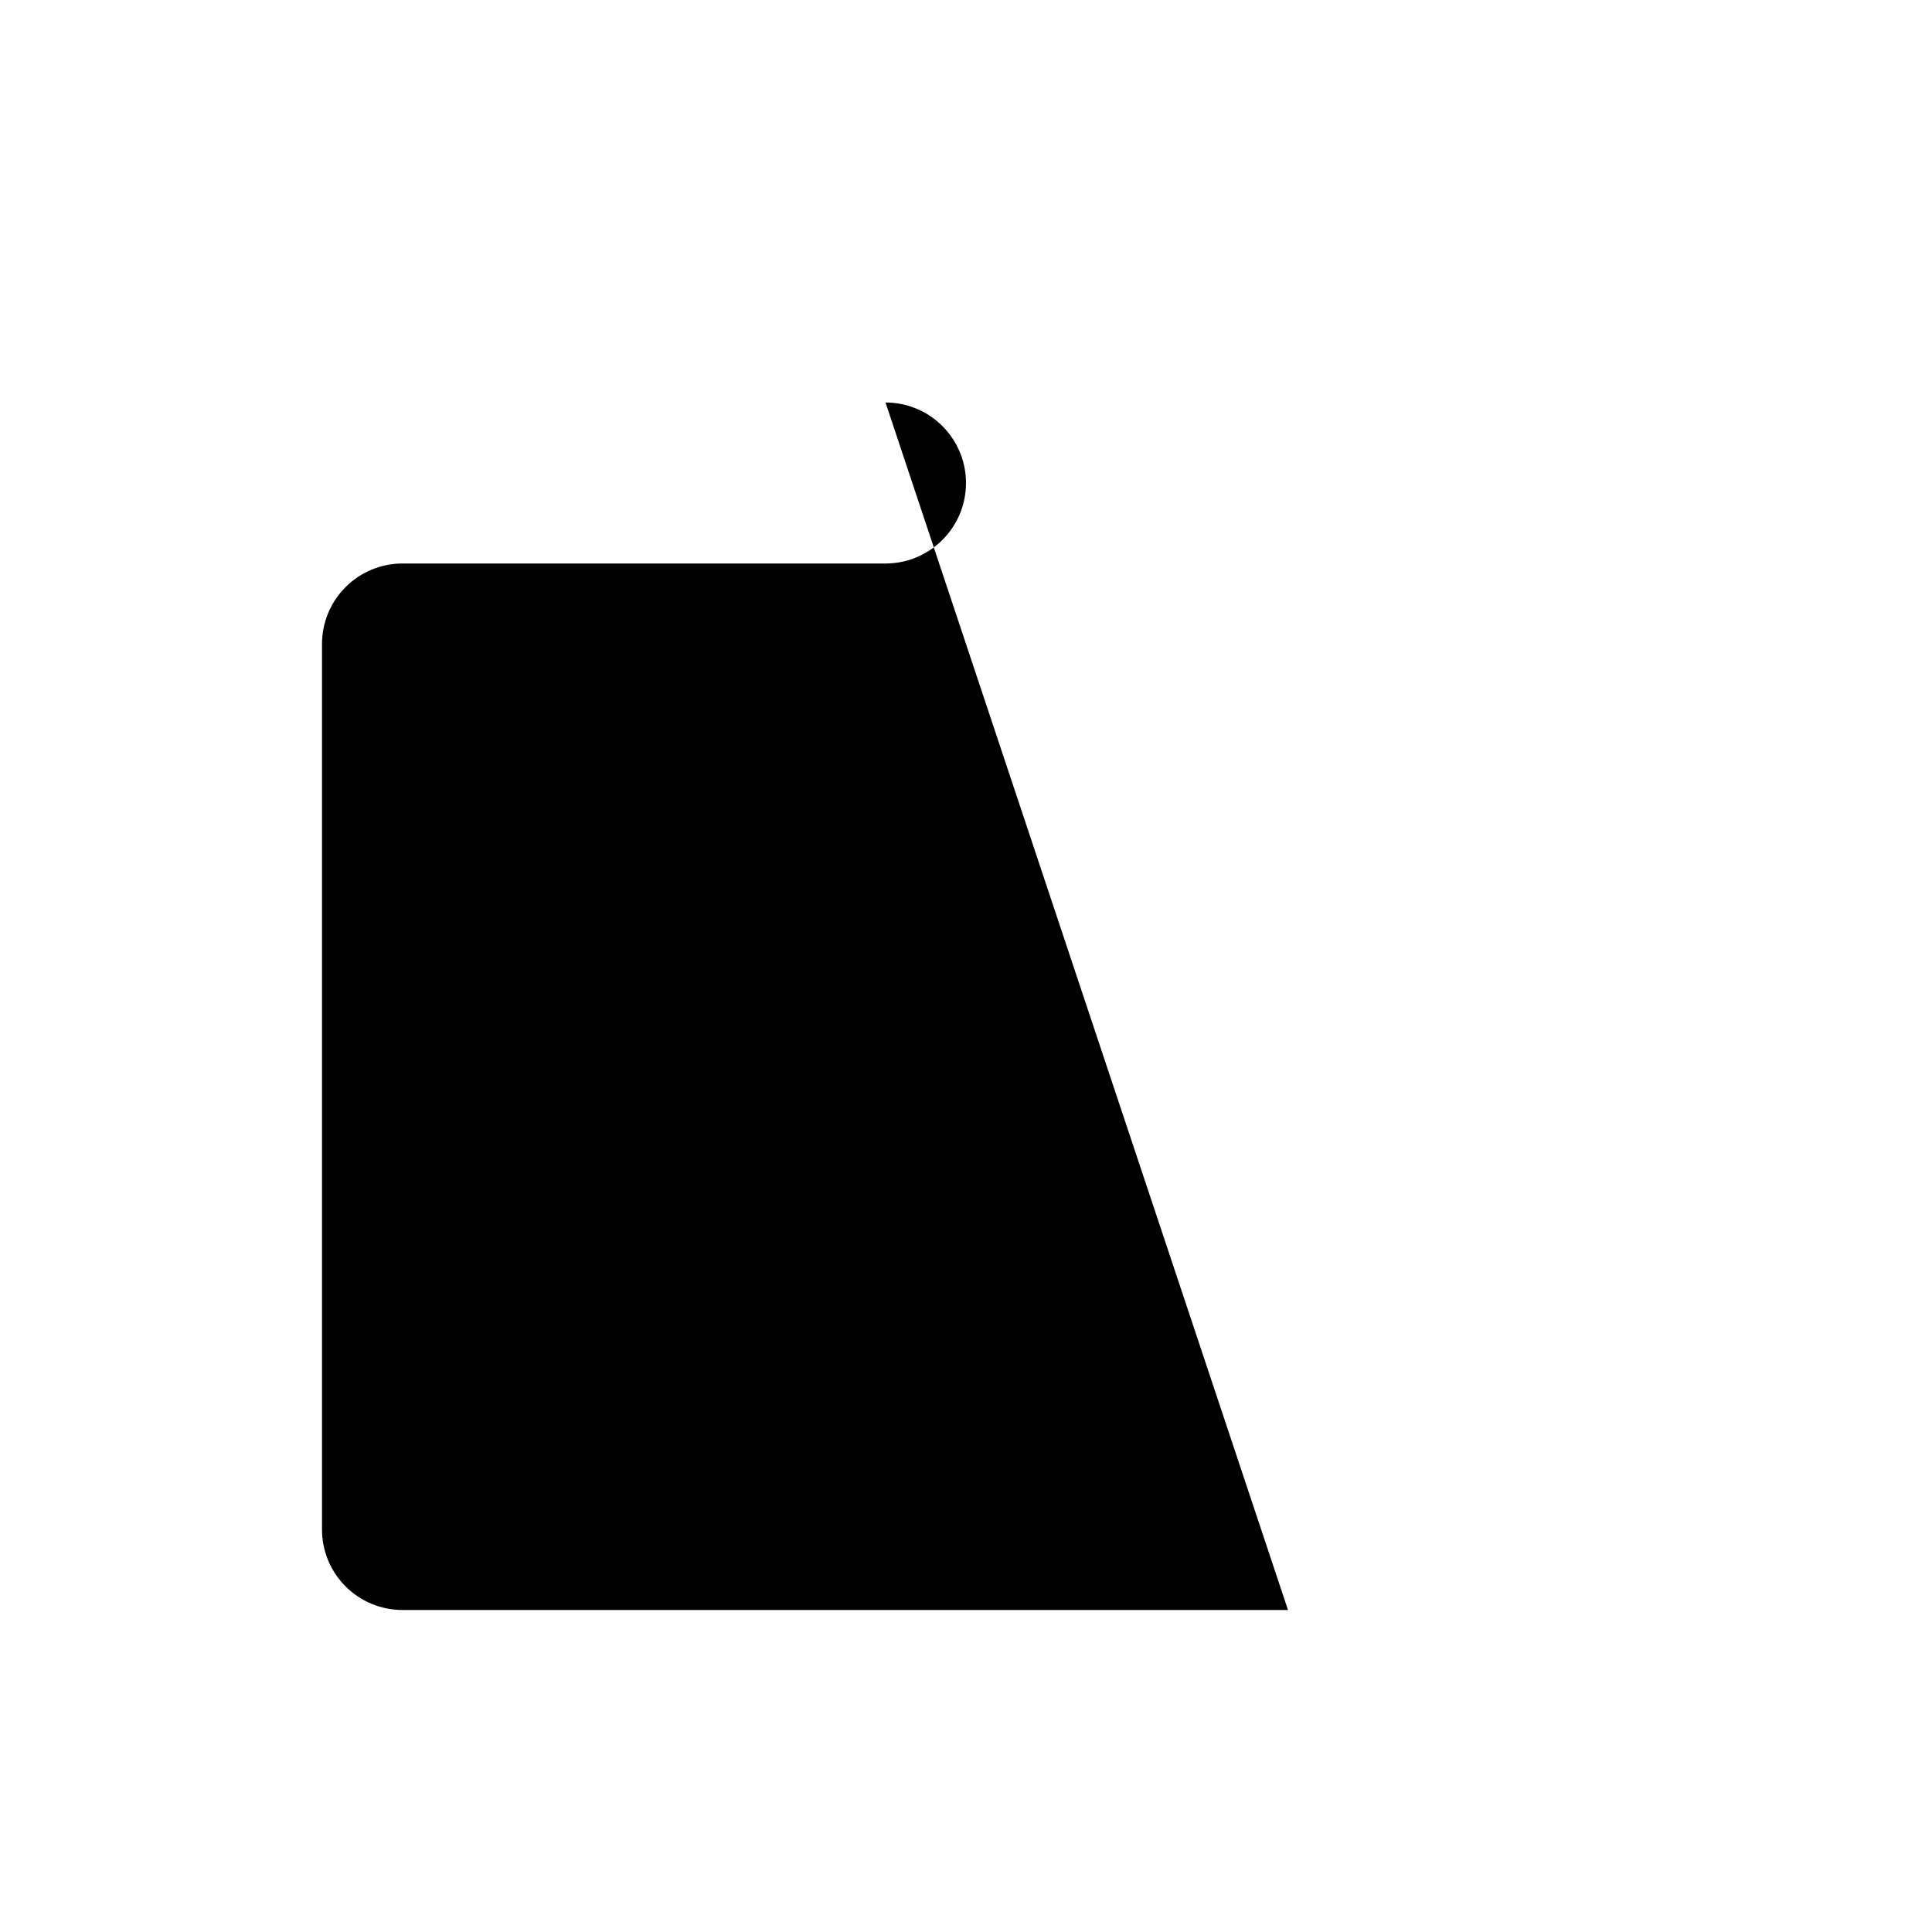
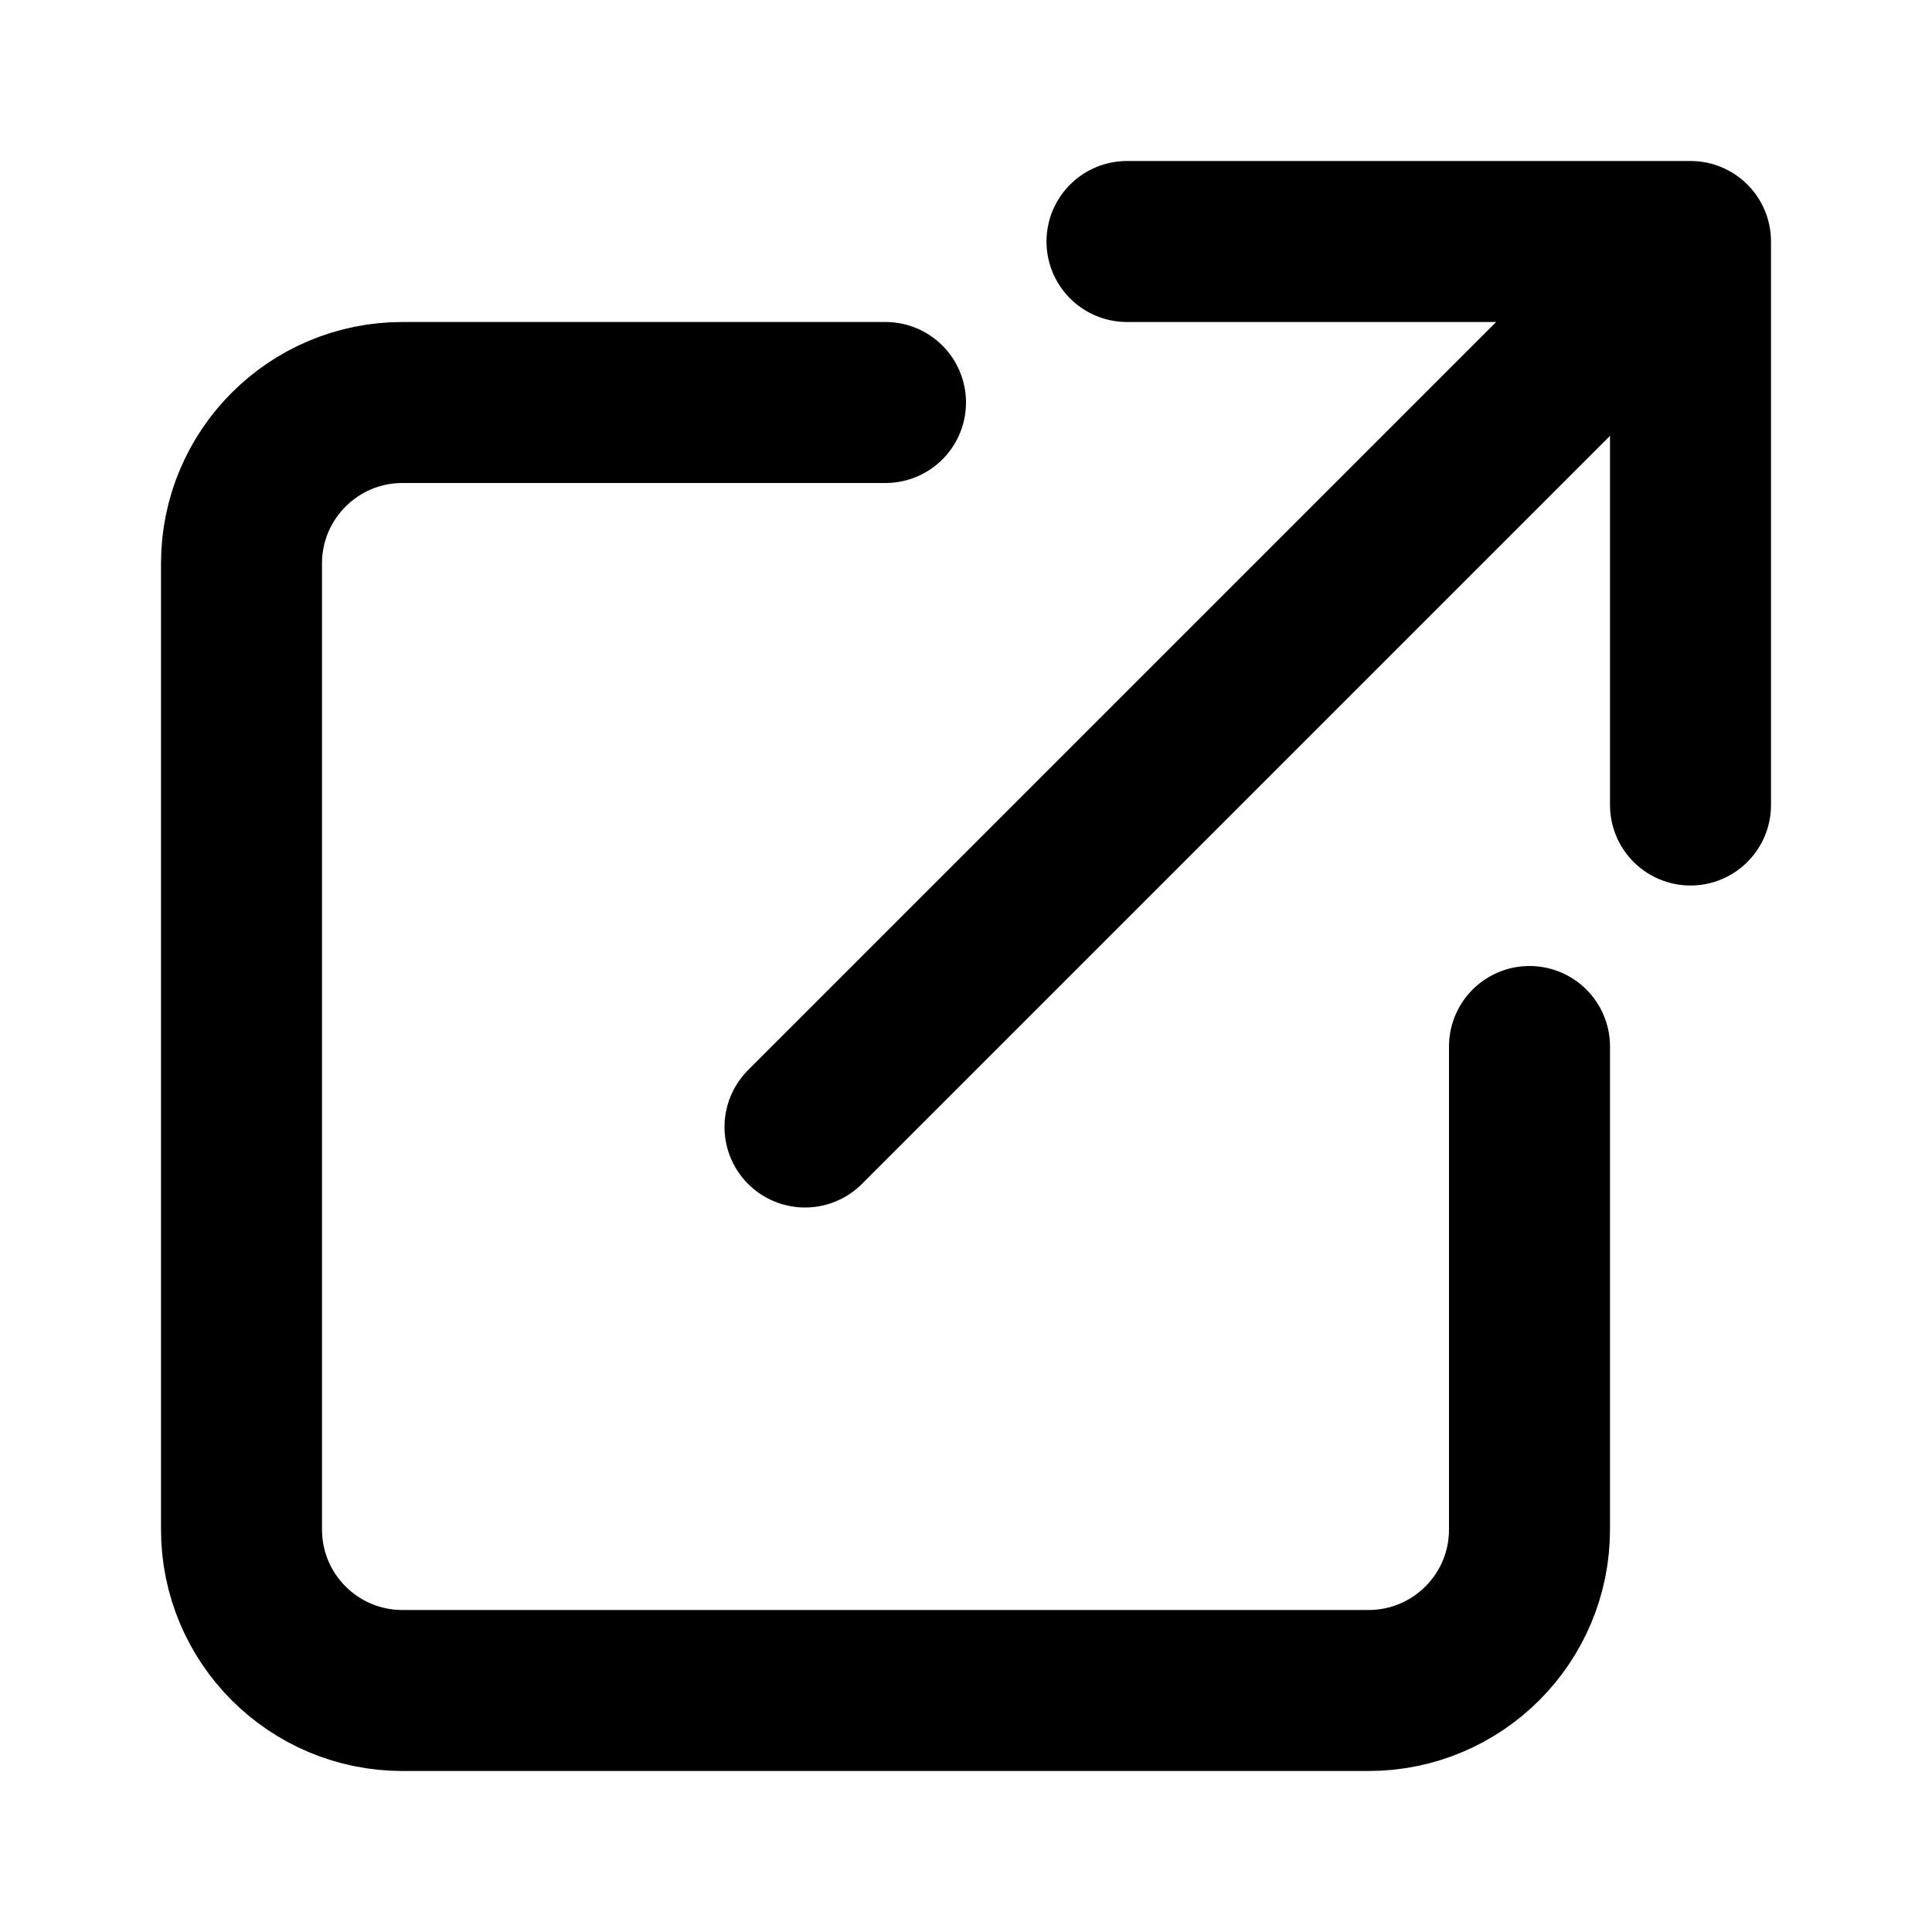
<svg xmlns="http://www.w3.org/2000/svg" width="24" height="24" viewBox="0 0 24 24" fill="none">
-   <path d="M11 5C11.552 5 12 5.448 12 6C12 6.552 11.552 7 11 7H5C4.735 7 4.481 7.105 4.293 7.293C4.105 7.481 4 7.735 4 8V19C4 19.265 4.105 19.52 4.293 19.707C4.481 19.895 4.735 20 5 20H16C16.265 20 16.52 16.707 19.707C16.895 19.52 17 19.265 17 19V13C17 12.448 17.448 12 18 12C18.552 12 19 12.448 19 13V19C19 19.796 18.684 20.558 18.121 21.121C17.558 21.684 16.796 22 16 22H5C4.204 22 3.442 21.684 2.879 21.121C2.316 20.558 2 19.796 2 19V8C2 7.204 2.316 6.442 2.879 5.879C3.442 5.316 4.204 5 5 5H11ZM21 2C21.056 2 21.111 2.006 21.165 2.015C21.174 2.016 21.183 2.017 21.191 2.019L21.201 2.021C21.211 2.023 21.221 2.025 21.23 2.027C21.251 2.032 21.272 2.037 21.292 2.043C21.341 2.058 21.387 2.078 21.433 2.1C21.447 2.106 21.461 2.113 21.475 2.12C21.62 2.199 21.744 2.313 21.835 2.45C21.86 2.488 21.881 2.527 21.9 2.566C21.922 2.612 21.941 2.658 21.956 2.707C21.962 2.727 21.967 2.748 21.972 2.769C21.989 2.843 22 2.92 22 3V9C22 9.552 21.552 10 21 10C20.448 10 20 9.552 20 9V5.414L10.707 14.707C10.316 15.098 9.683 15.098 9.293 14.707C8.902 14.316 8.902 13.684 9.293 13.293L18.586 4H15C14.448 4 14 3.552 14 3C14 2.448 14.448 2 15 2H21Z" fill="black" />
+   <path d="M14 3H21V10M20 4L10 14" stroke="black" stroke-width="2" stroke-linecap="round" stroke-linejoin="round" />
+   <path d="M19 13V19C19 20.105 18.105 21 17 21H5C3.895 21 3 20.105 3 19V7C3 5.895 3.895 5 5 5H11" stroke="black" stroke-width="2" stroke-linecap="round" />
</svg>
